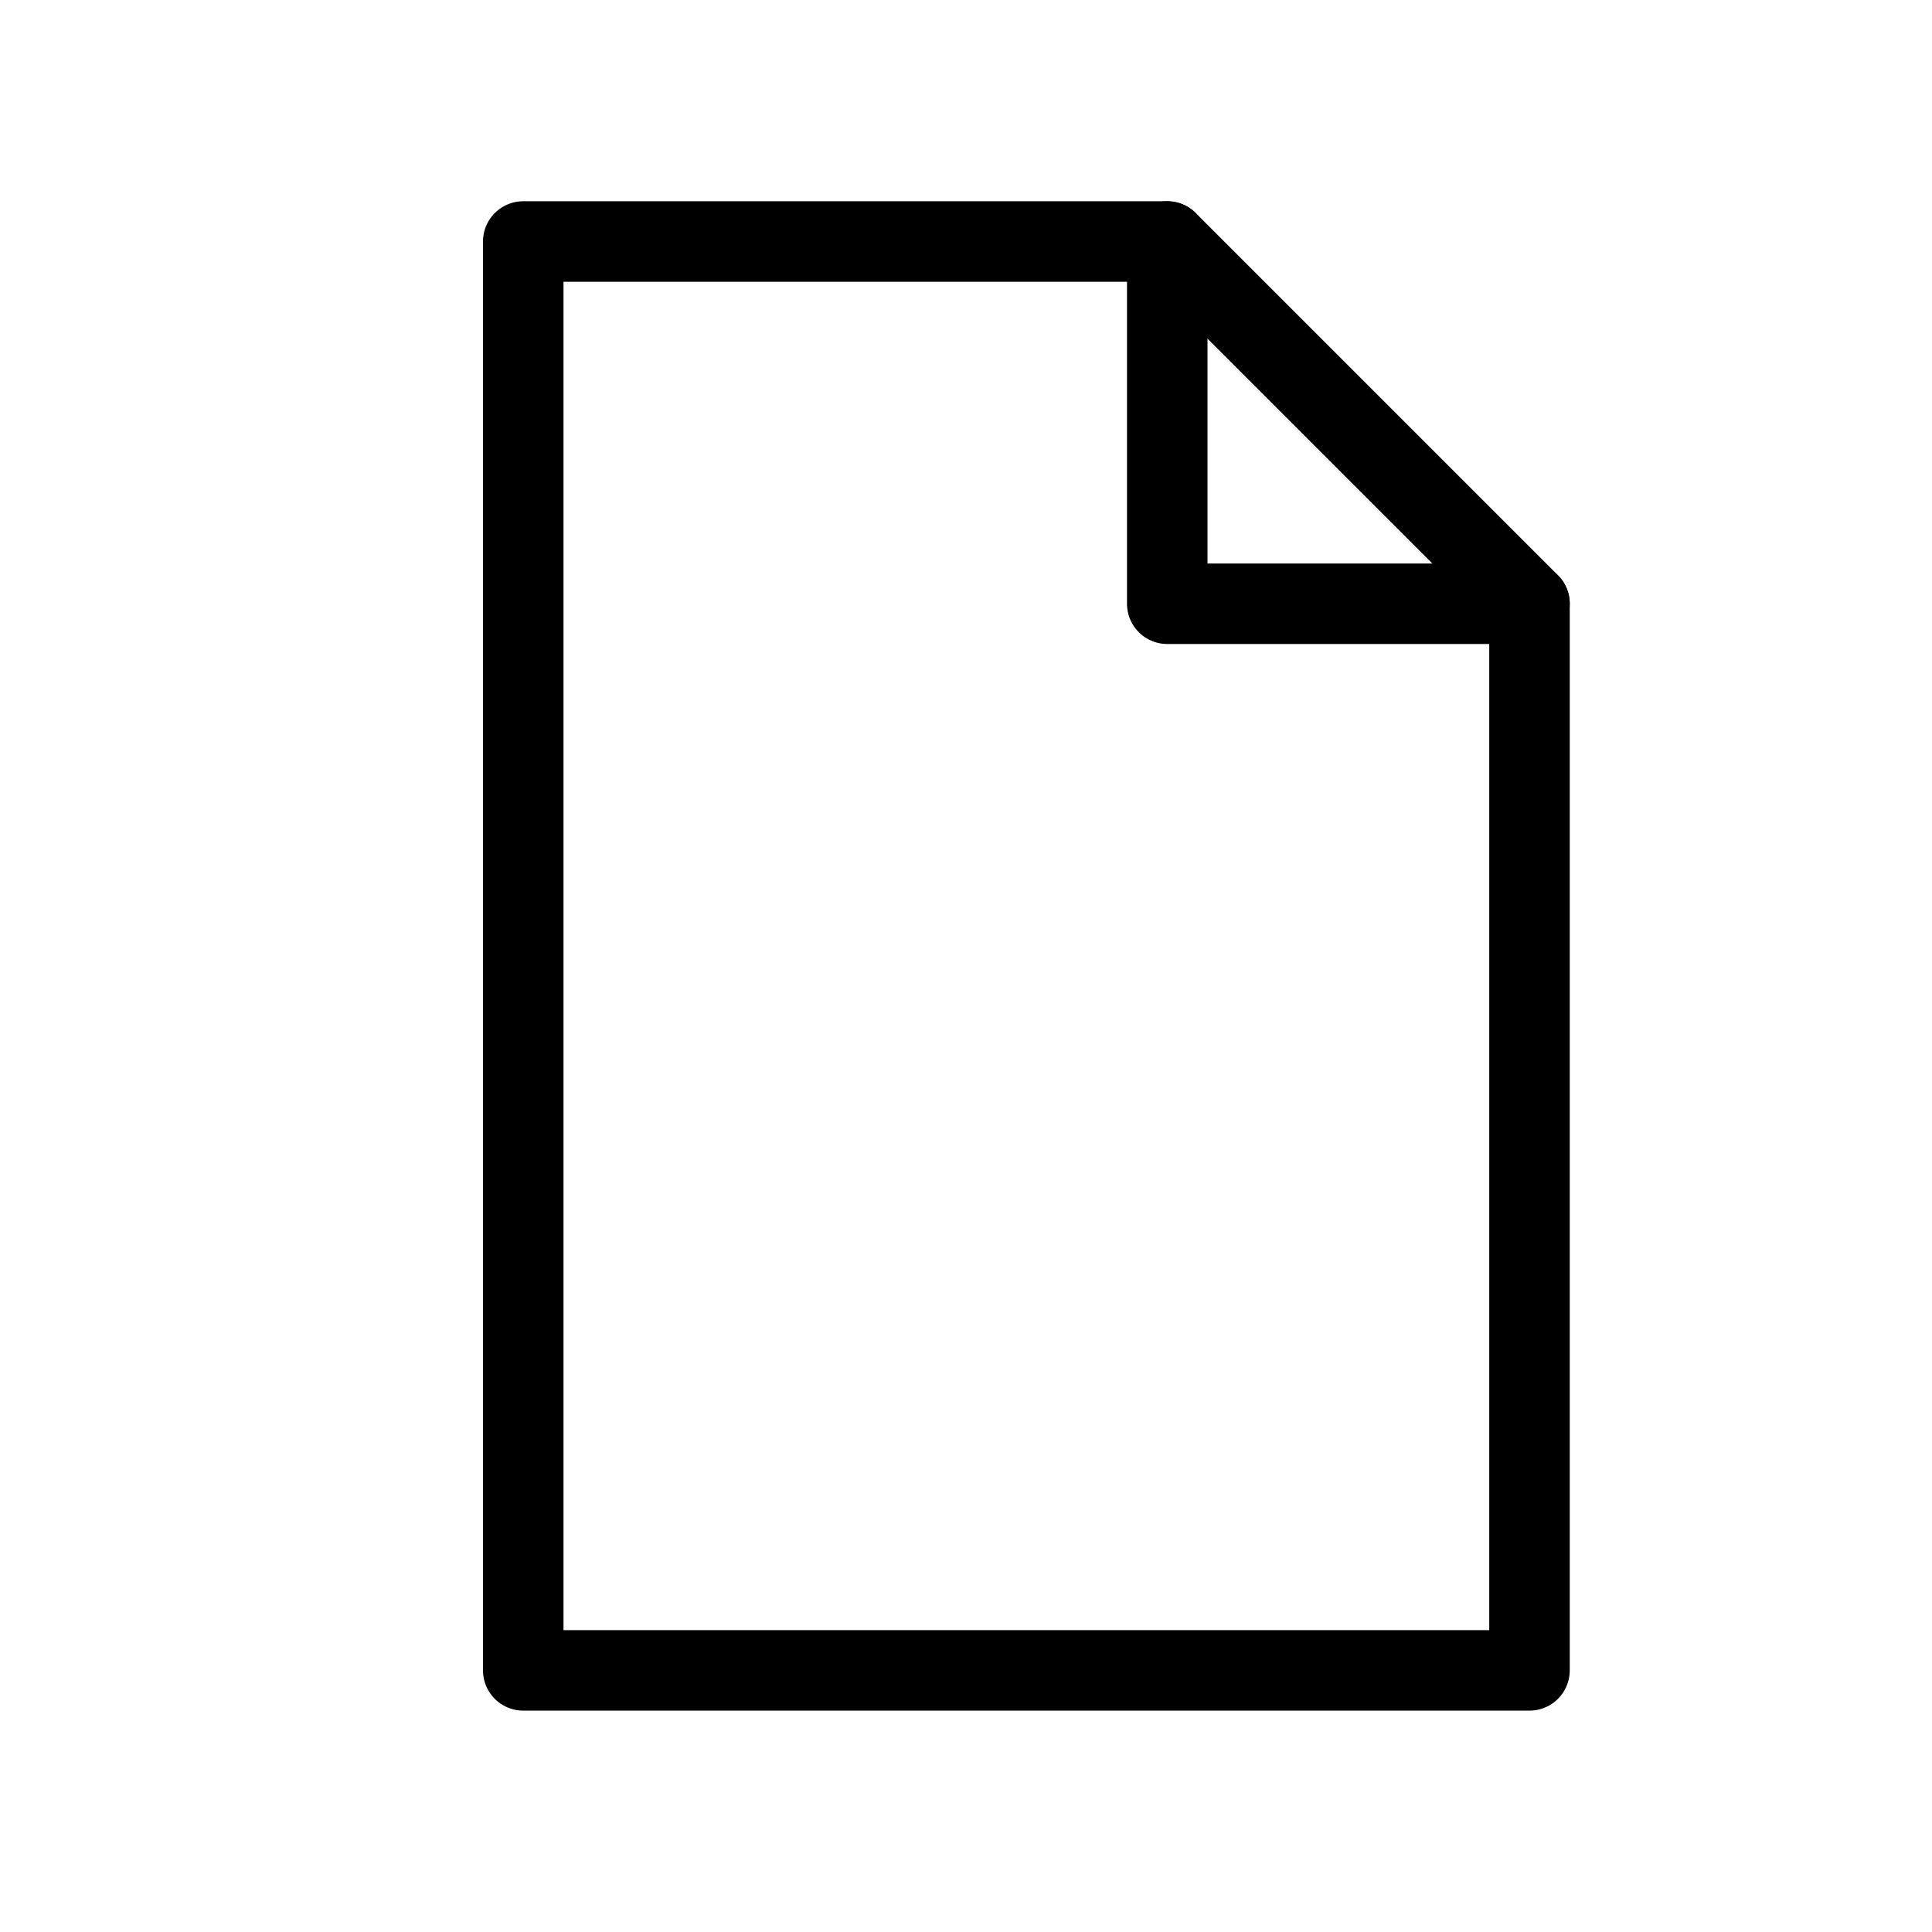
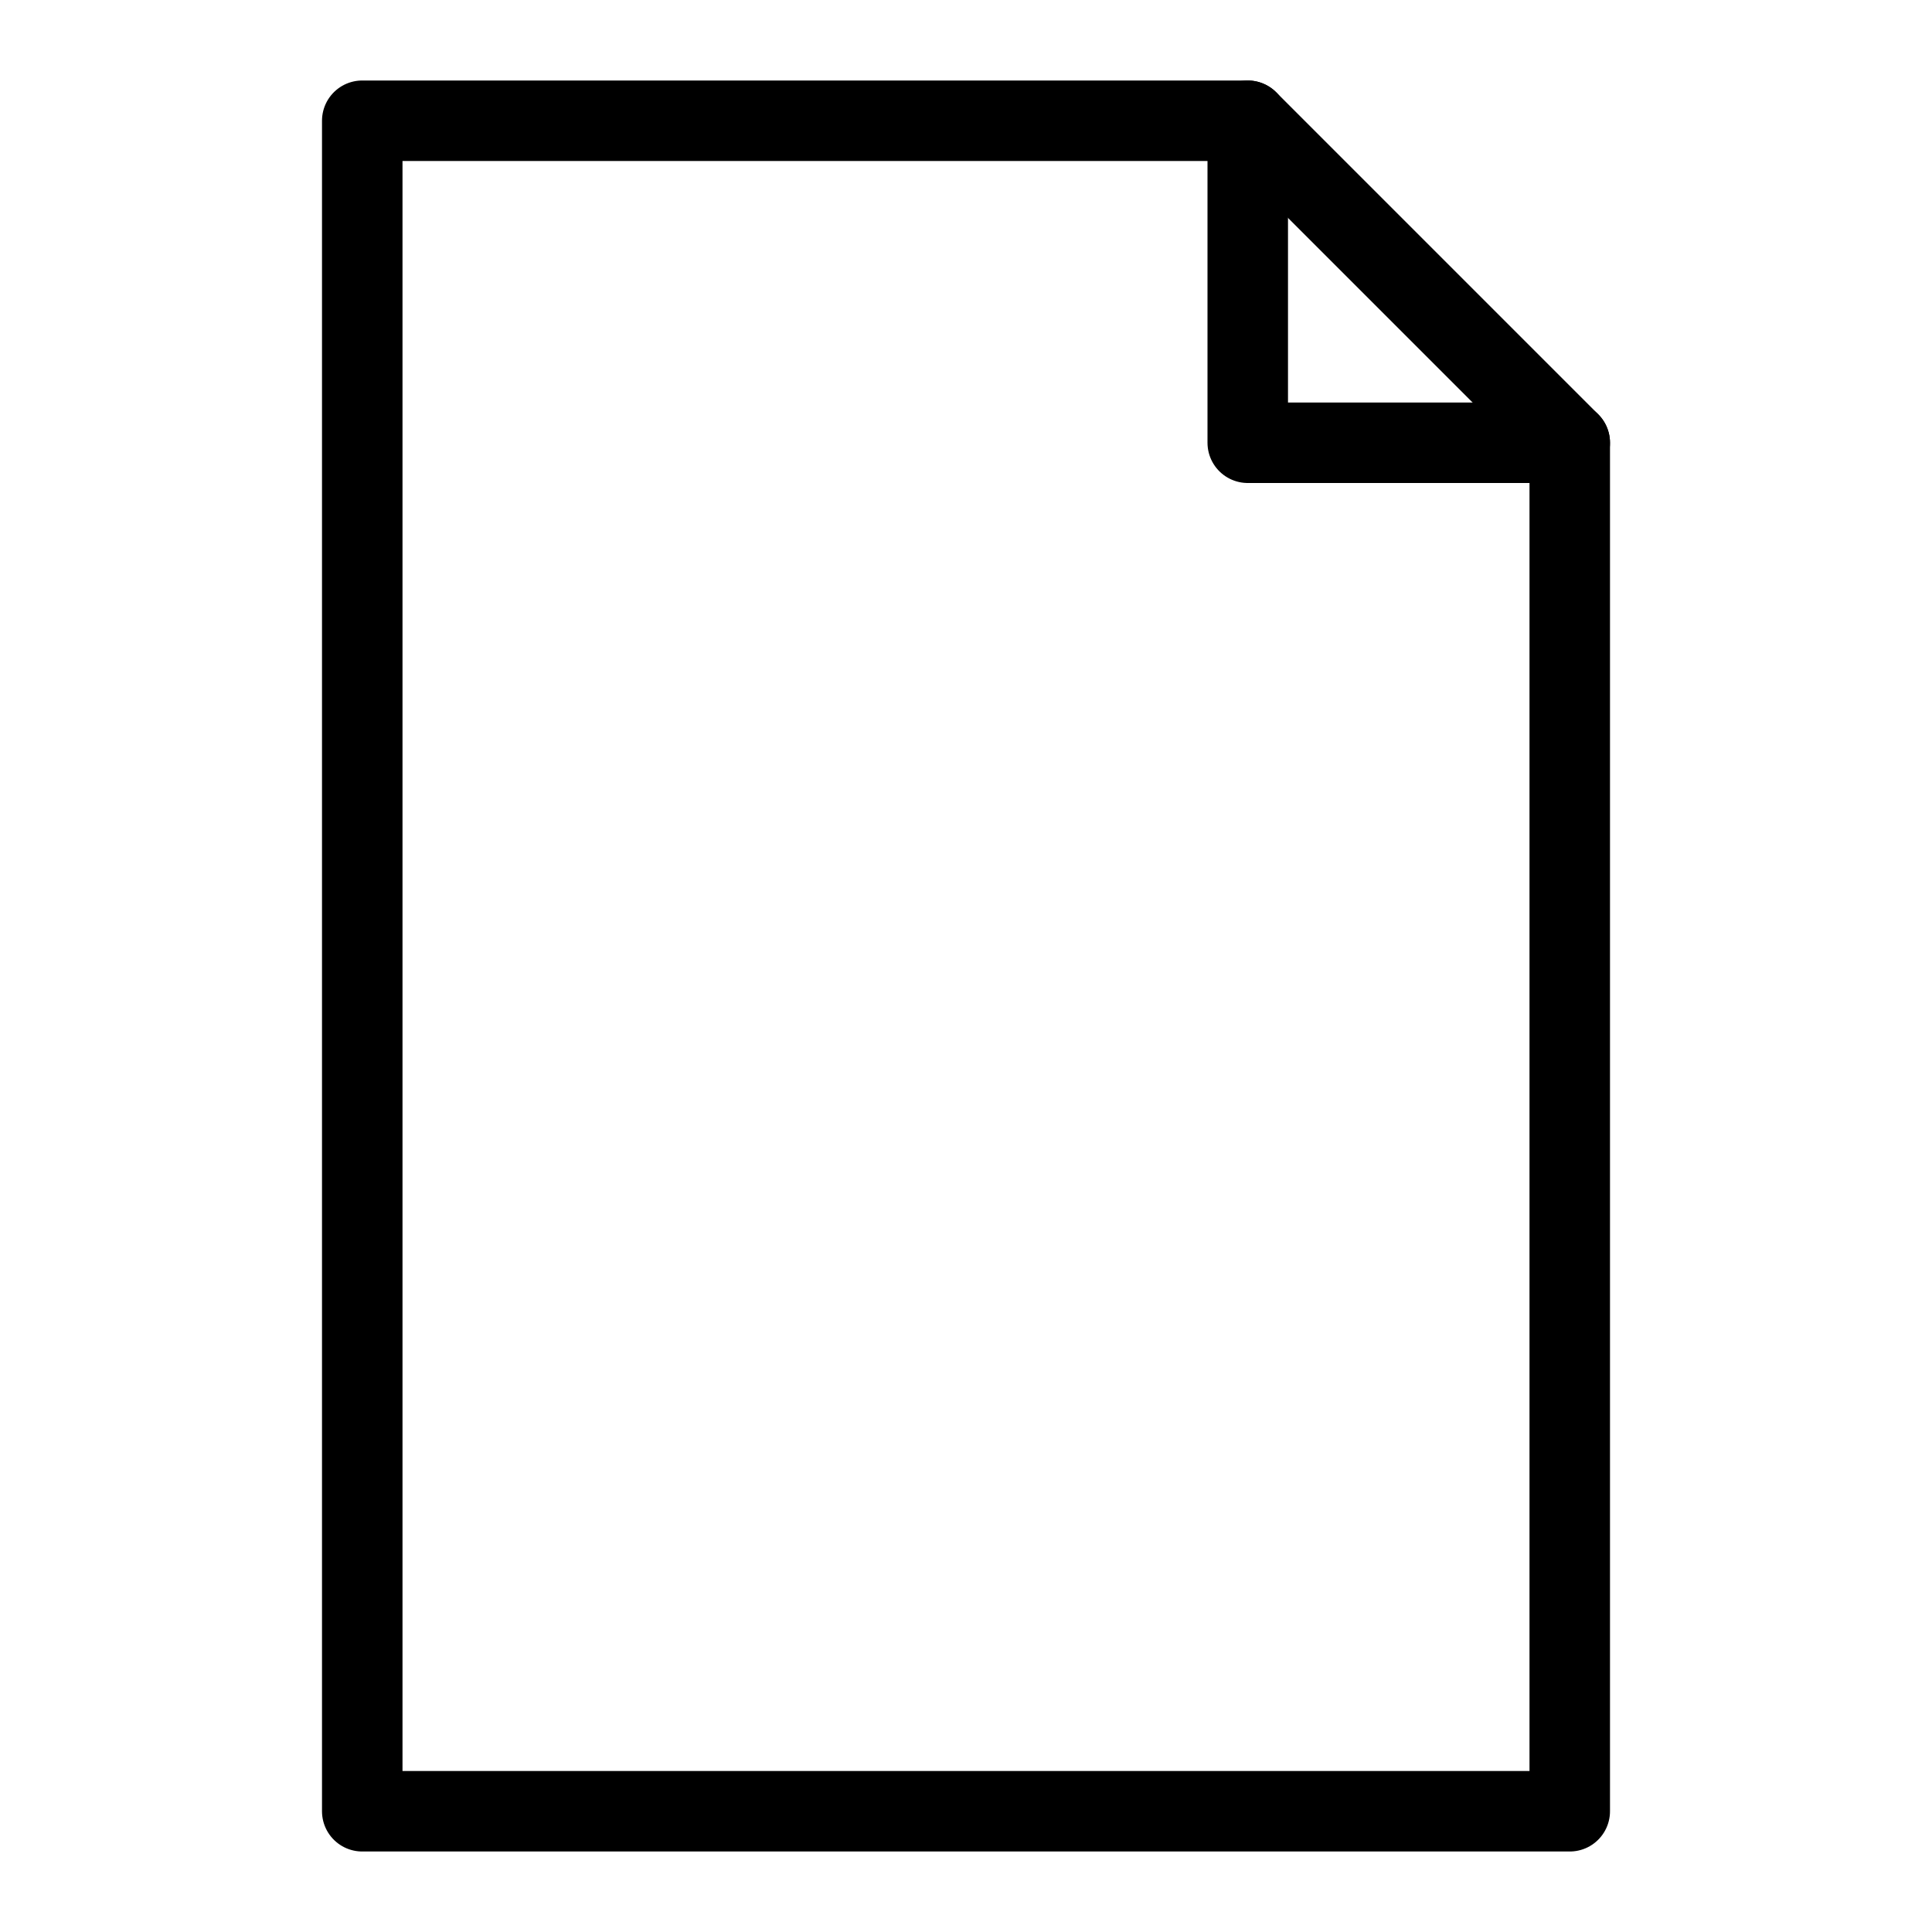
<svg xmlns="http://www.w3.org/2000/svg" viewBox="0 0 48 48">
  <g fill="none" stroke="currentColor" stroke-width="2" stroke-linecap="round" stroke-linejoin="round">
-     <path d="M13 6H29L38 15V41.5H13Z" />
-     <path d="M29 6V15H38" />
+     <path d="M9 3H31L39 11V45H9Z" />
+     <path d="M31 3V11H39" />
  </g>
</svg>
